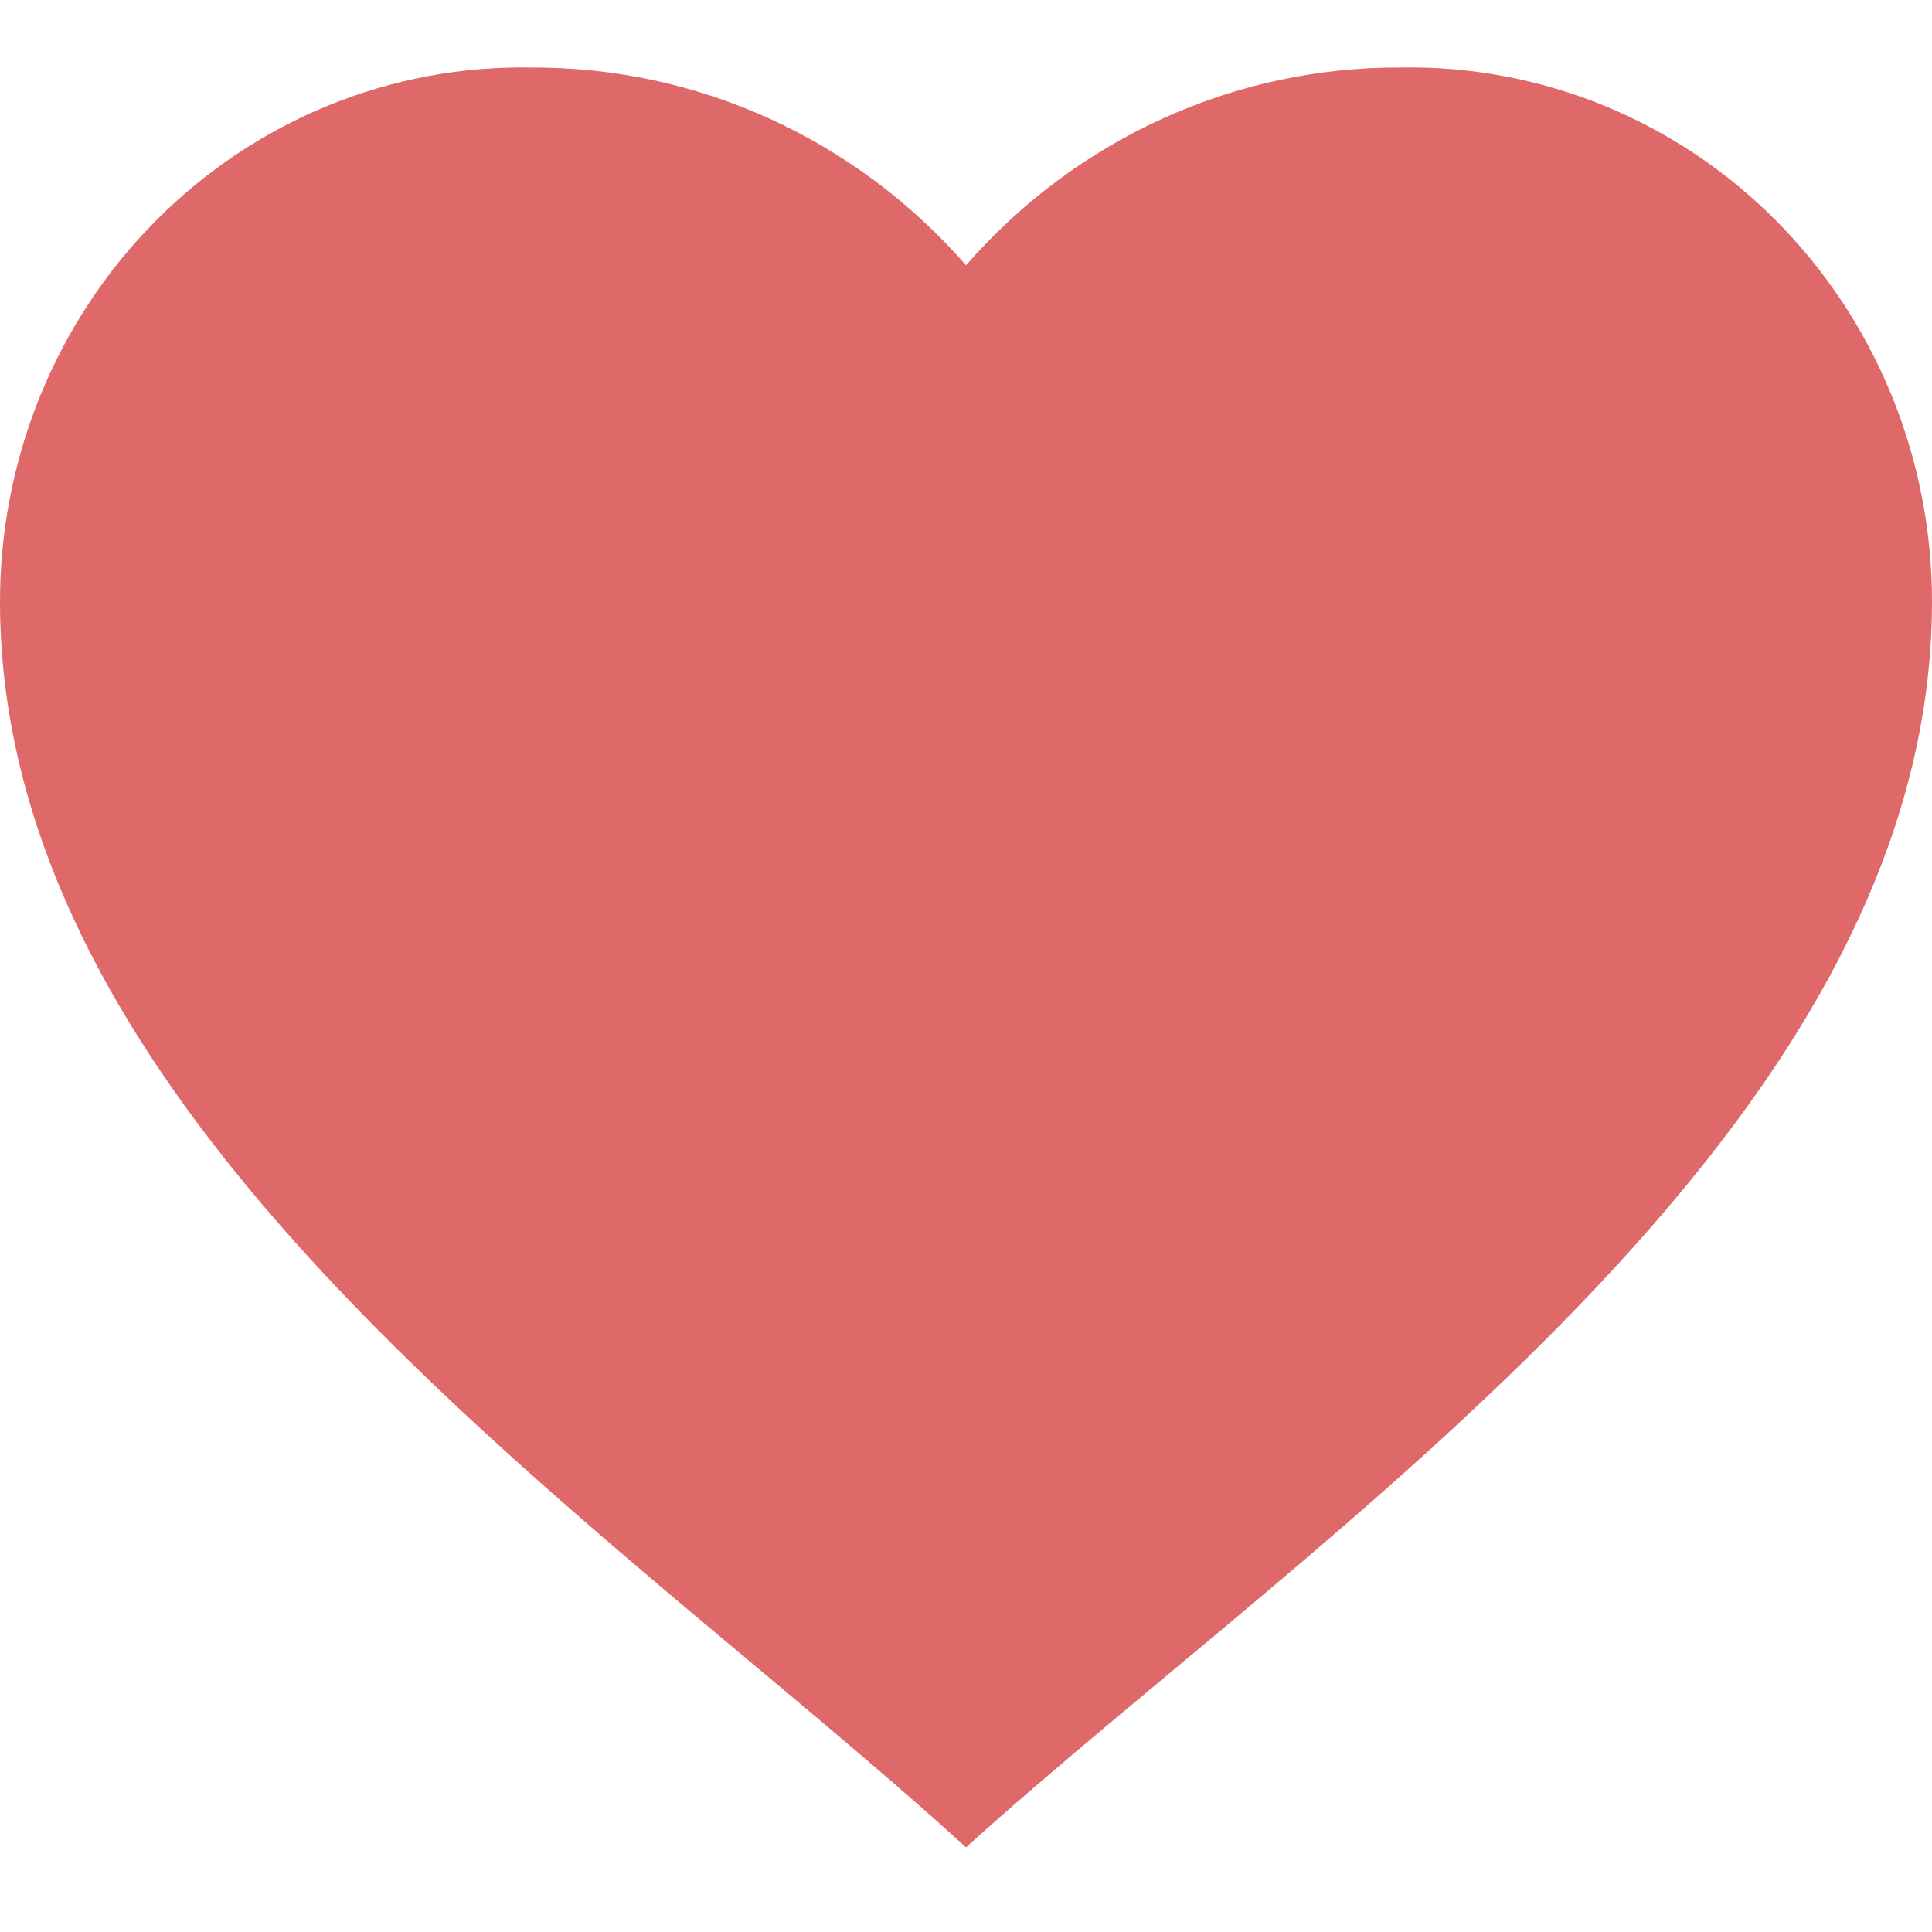
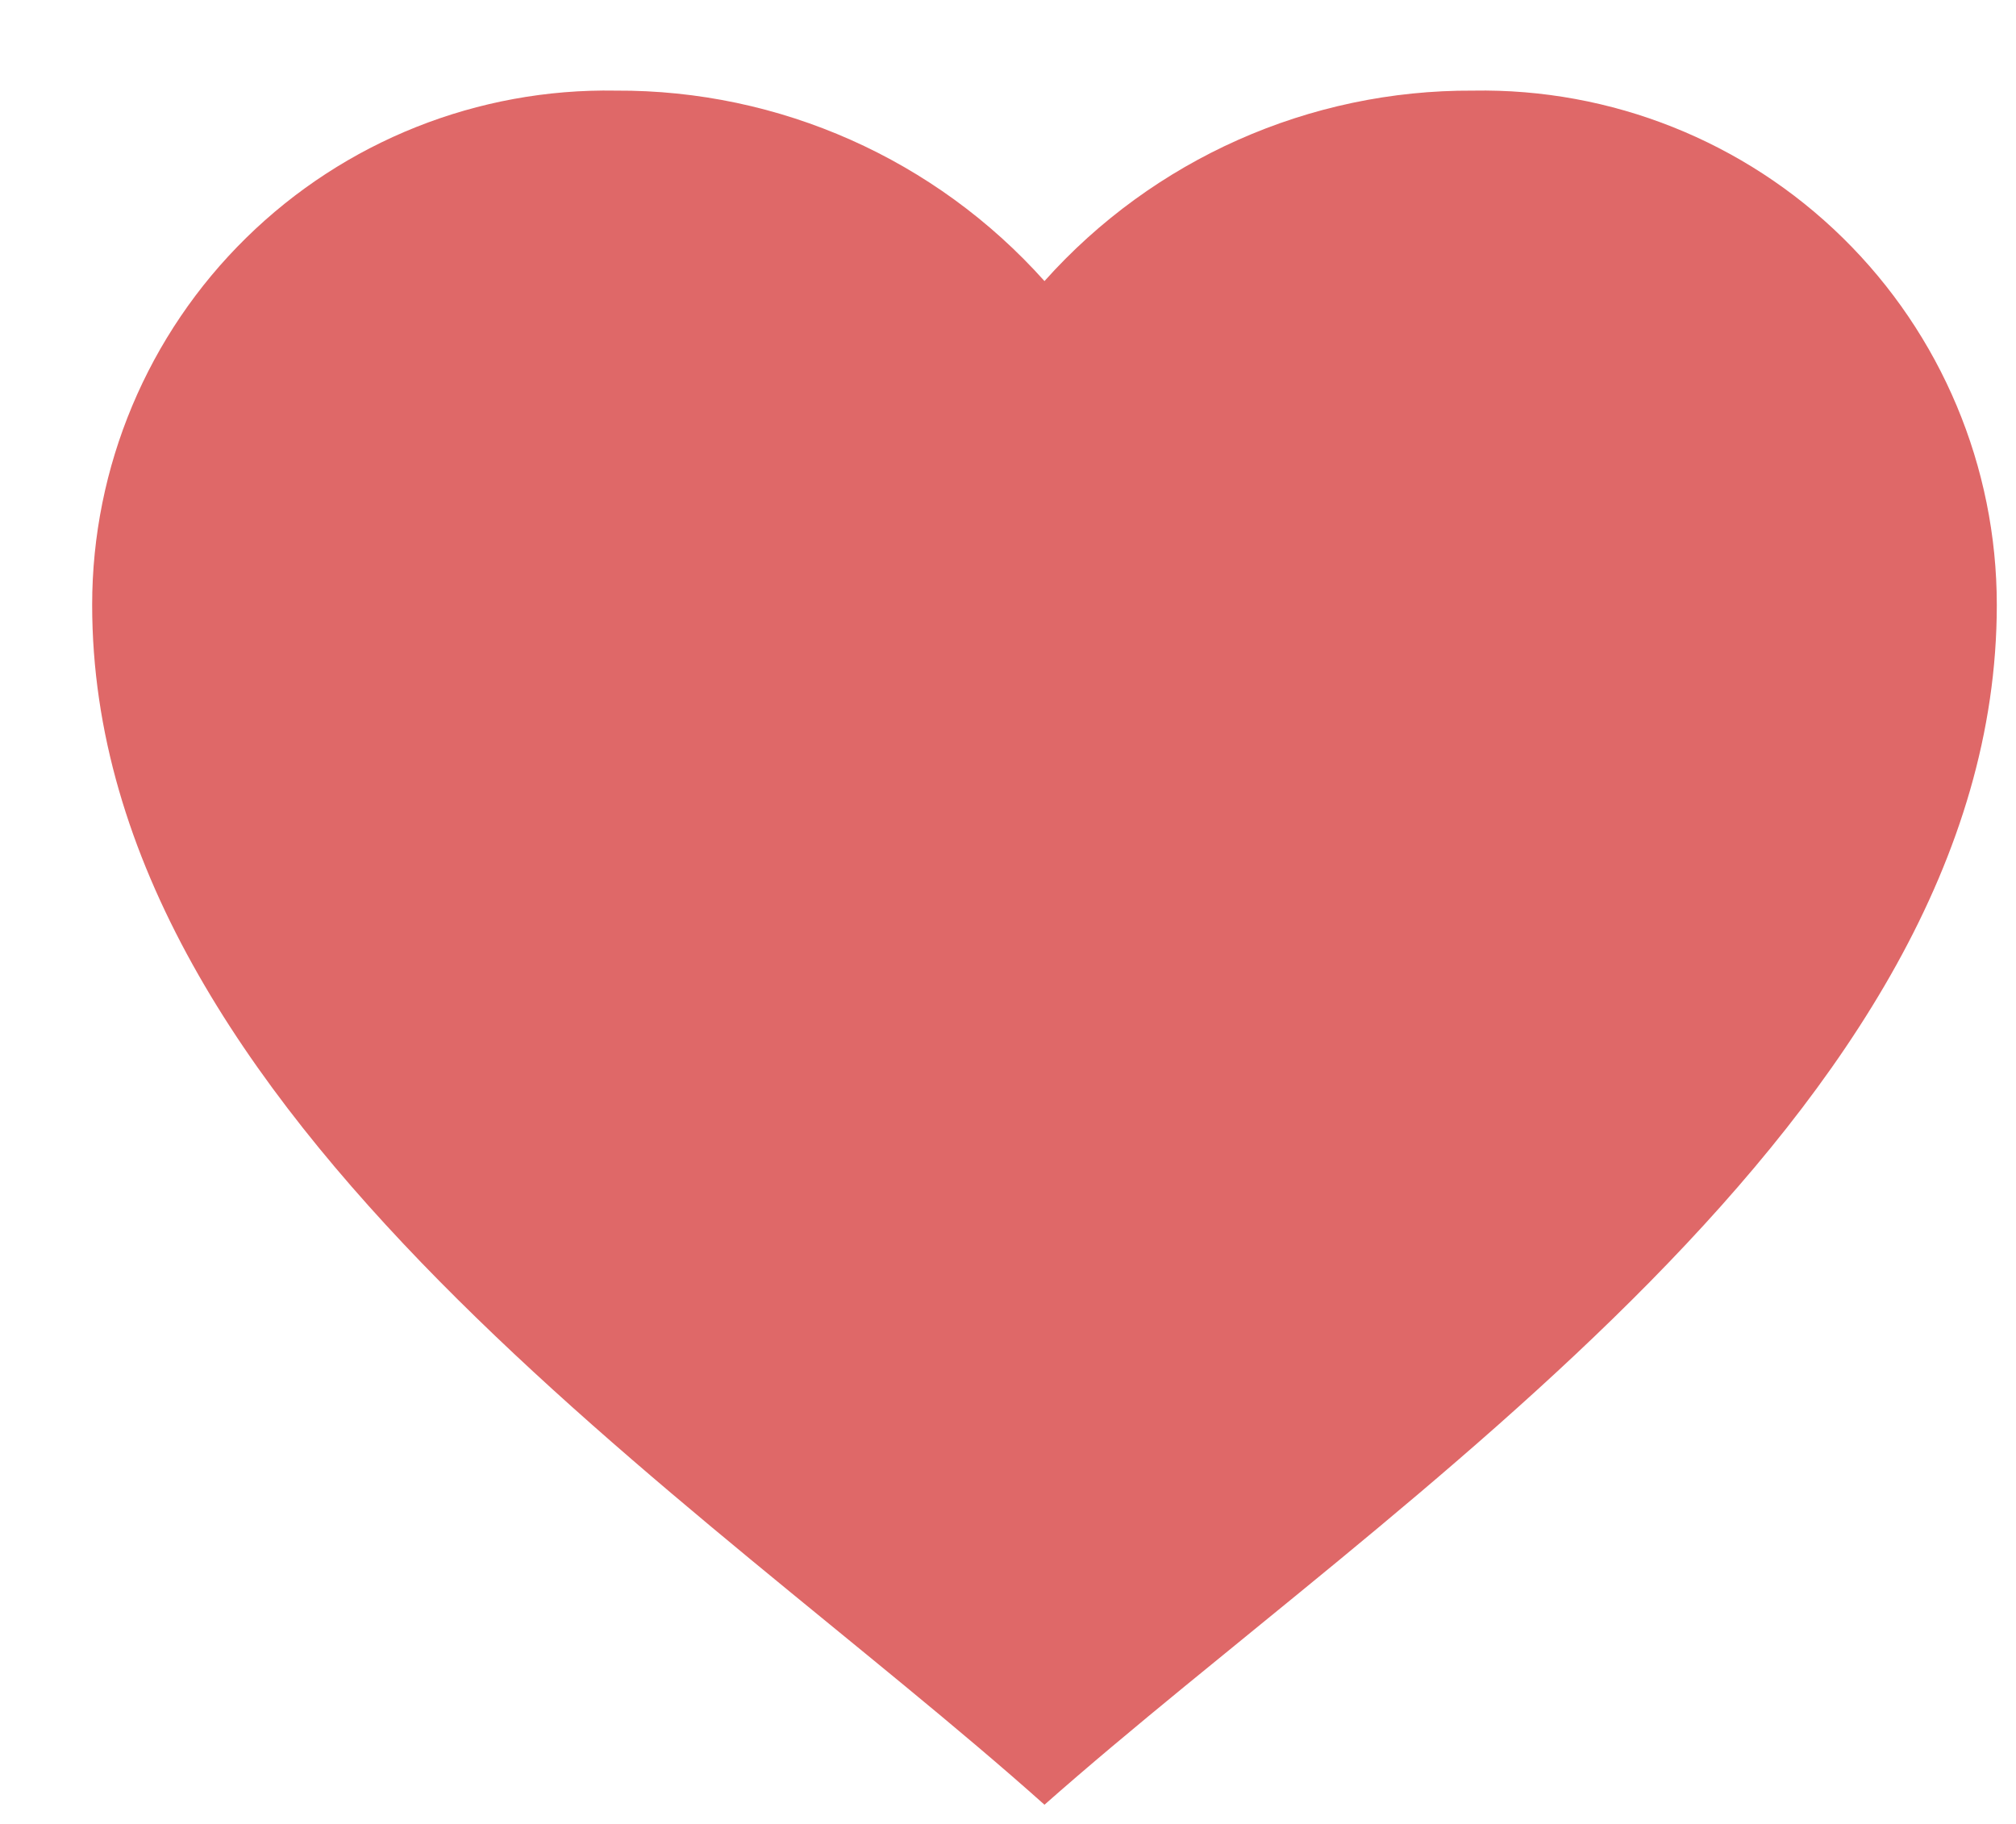
- <svg xmlns="http://www.w3.org/2000/svg" width="20" height="20" viewBox="0 0 20 20" fill="none">
-   <path d="M7.94668e-08 6.227C-0 4.743 0.582 3.321 1.617 2.281C2.651 1.242 4.051 0.672 5.5 0.699C7.217 0.69 8.856 1.435 10 2.746C11.144 1.435 12.783 0.69 14.5 0.699C15.949 0.672 17.349 1.242 18.383 2.281C19.418 3.321 20 4.743 20 6.227C20 11.709 13.621 15.848 10 19.124C6.387 15.821 7.94668e-08 11.713 7.94668e-08 6.227Z" fill="#DF6868" />
+ <svg xmlns="http://www.w3.org/2000/svg" width="21" height="19" viewBox="0 0 21 19" fill="none">
+   <path d="M0.96 6.301C0.96 4.863 1.538 3.485 2.564 2.478C3.59 1.47 4.978 0.918 6.416 0.944C8.119 0.935 9.745 1.658 10.88 2.928C12.015 1.658 13.64 0.935 15.344 0.944C16.782 0.918 18.17 1.47 19.196 2.478C20.222 3.485 20.8 4.863 20.8 6.301C20.8 11.614 14.472 15.626 10.88 18.8C7.296 15.599 0.96 11.618 0.96 6.301Z" fill="#DF6868" />
</svg>
